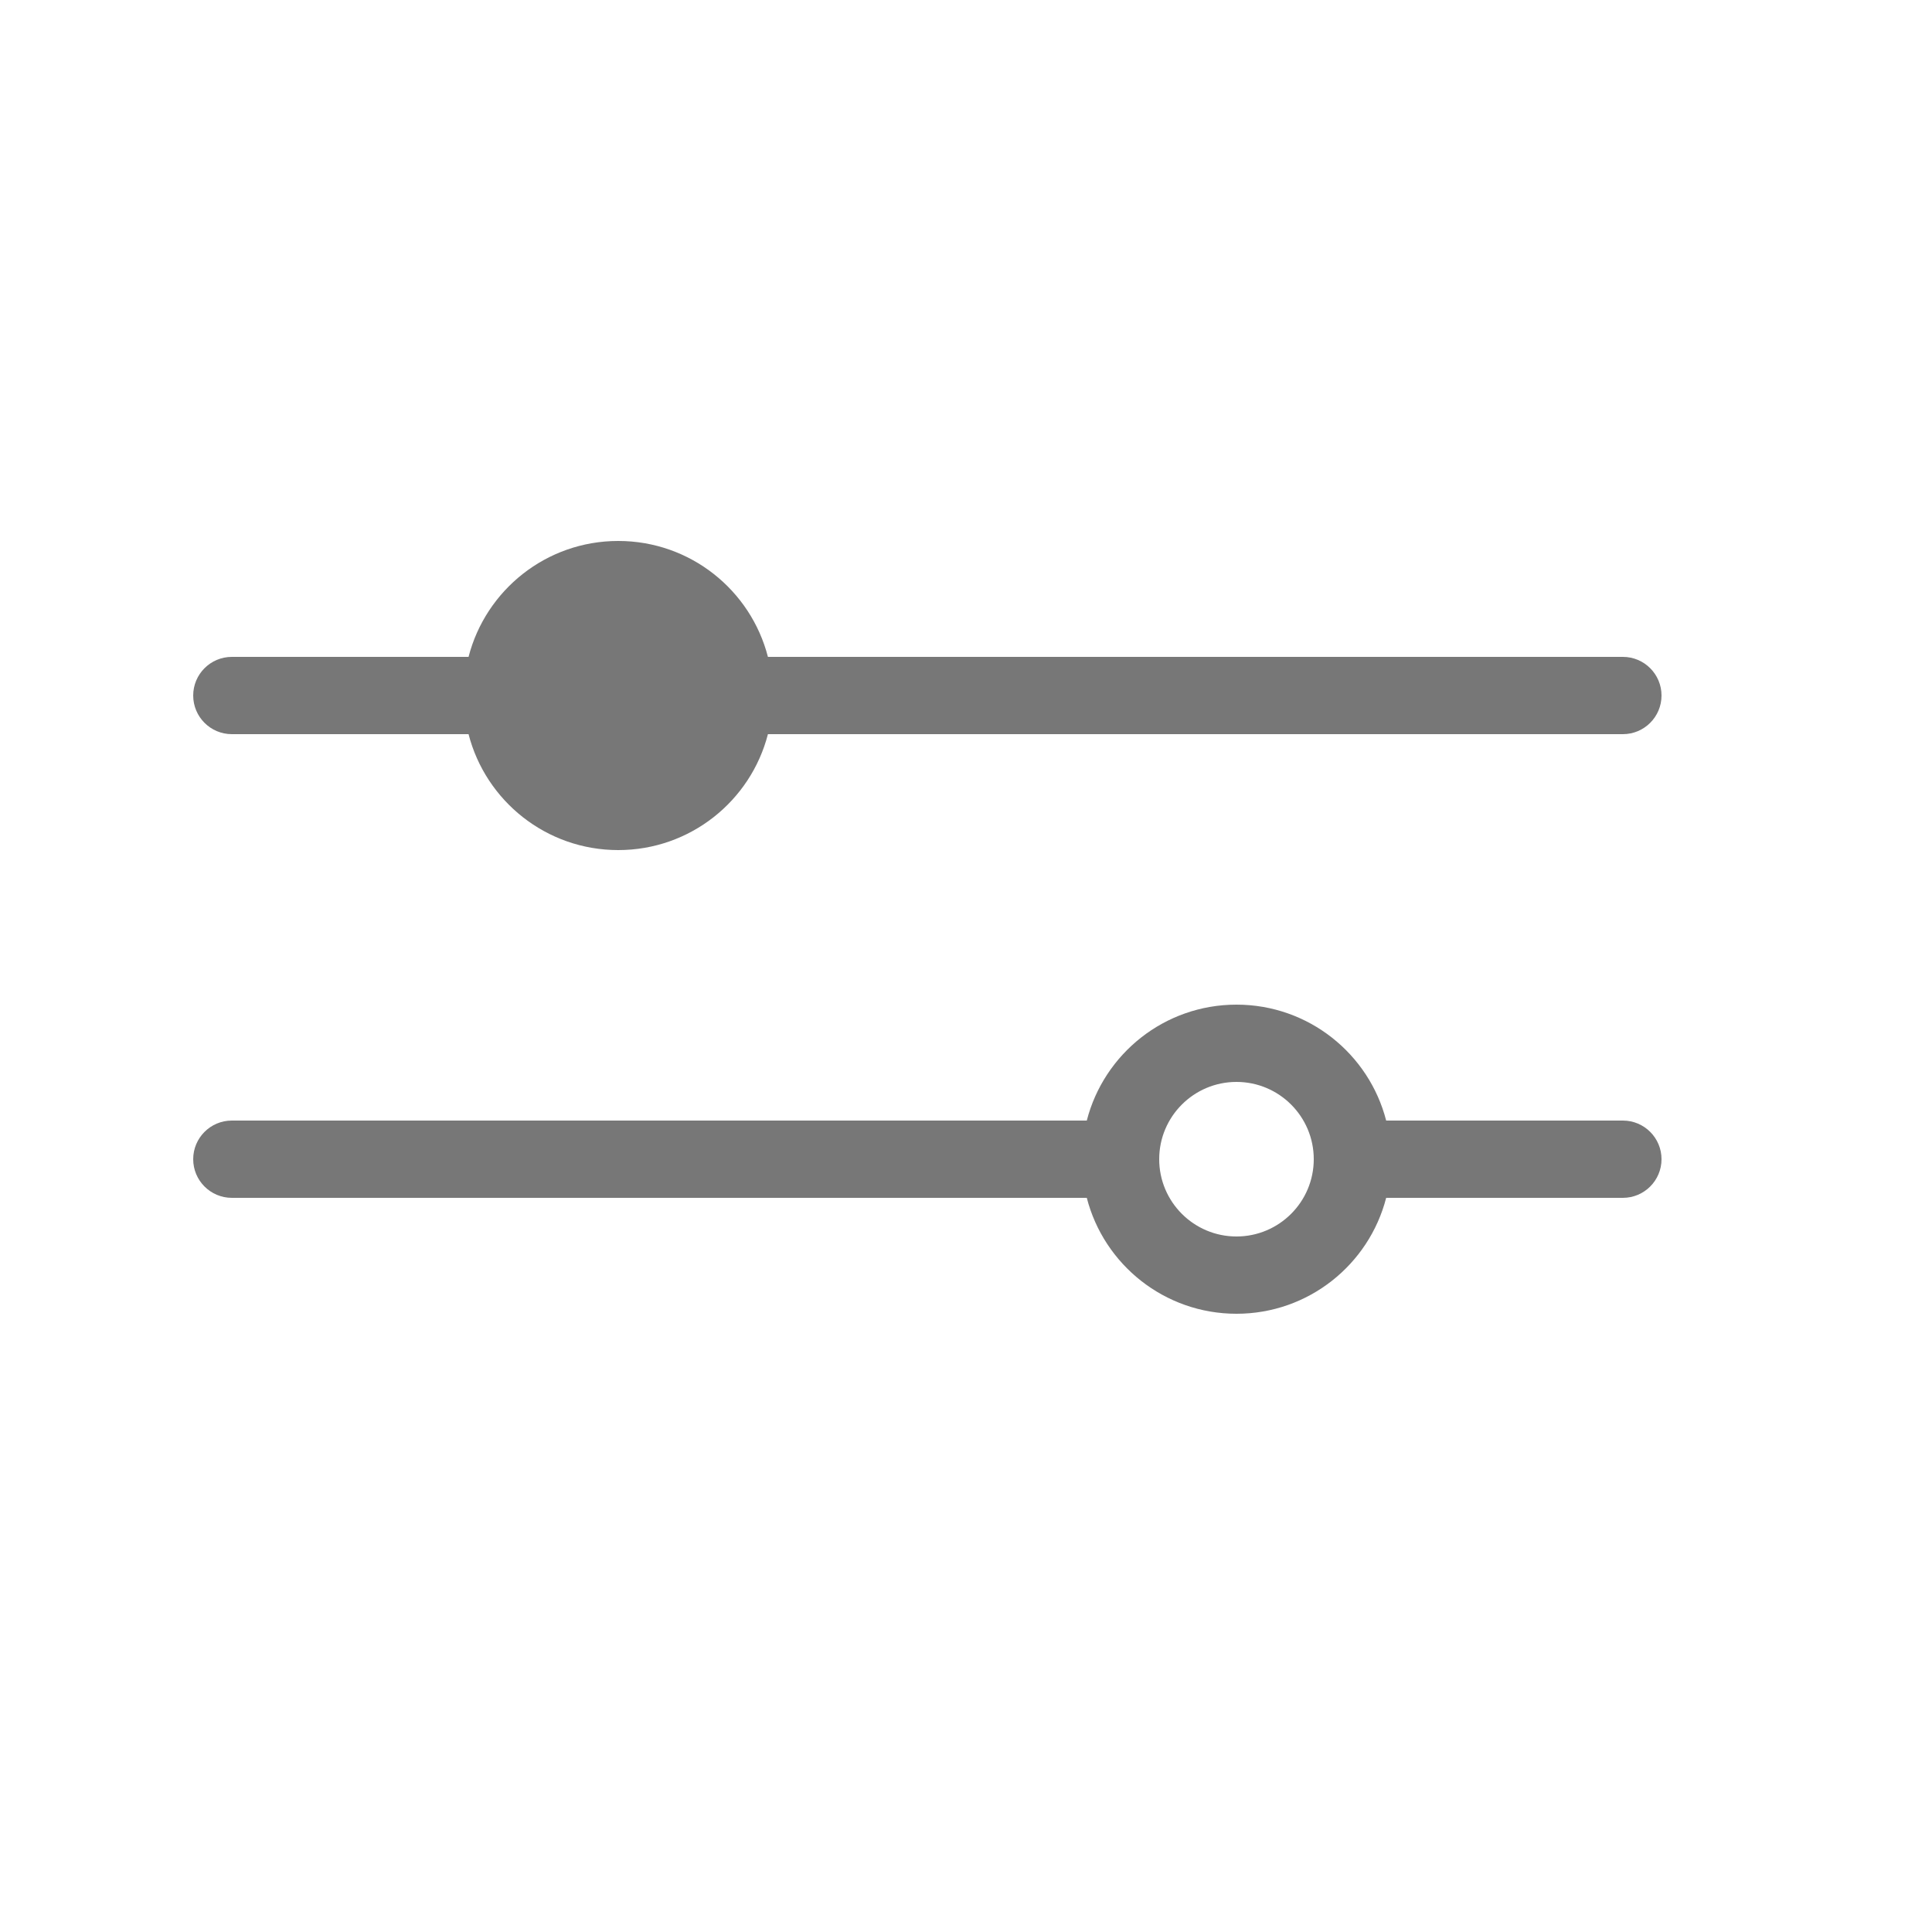
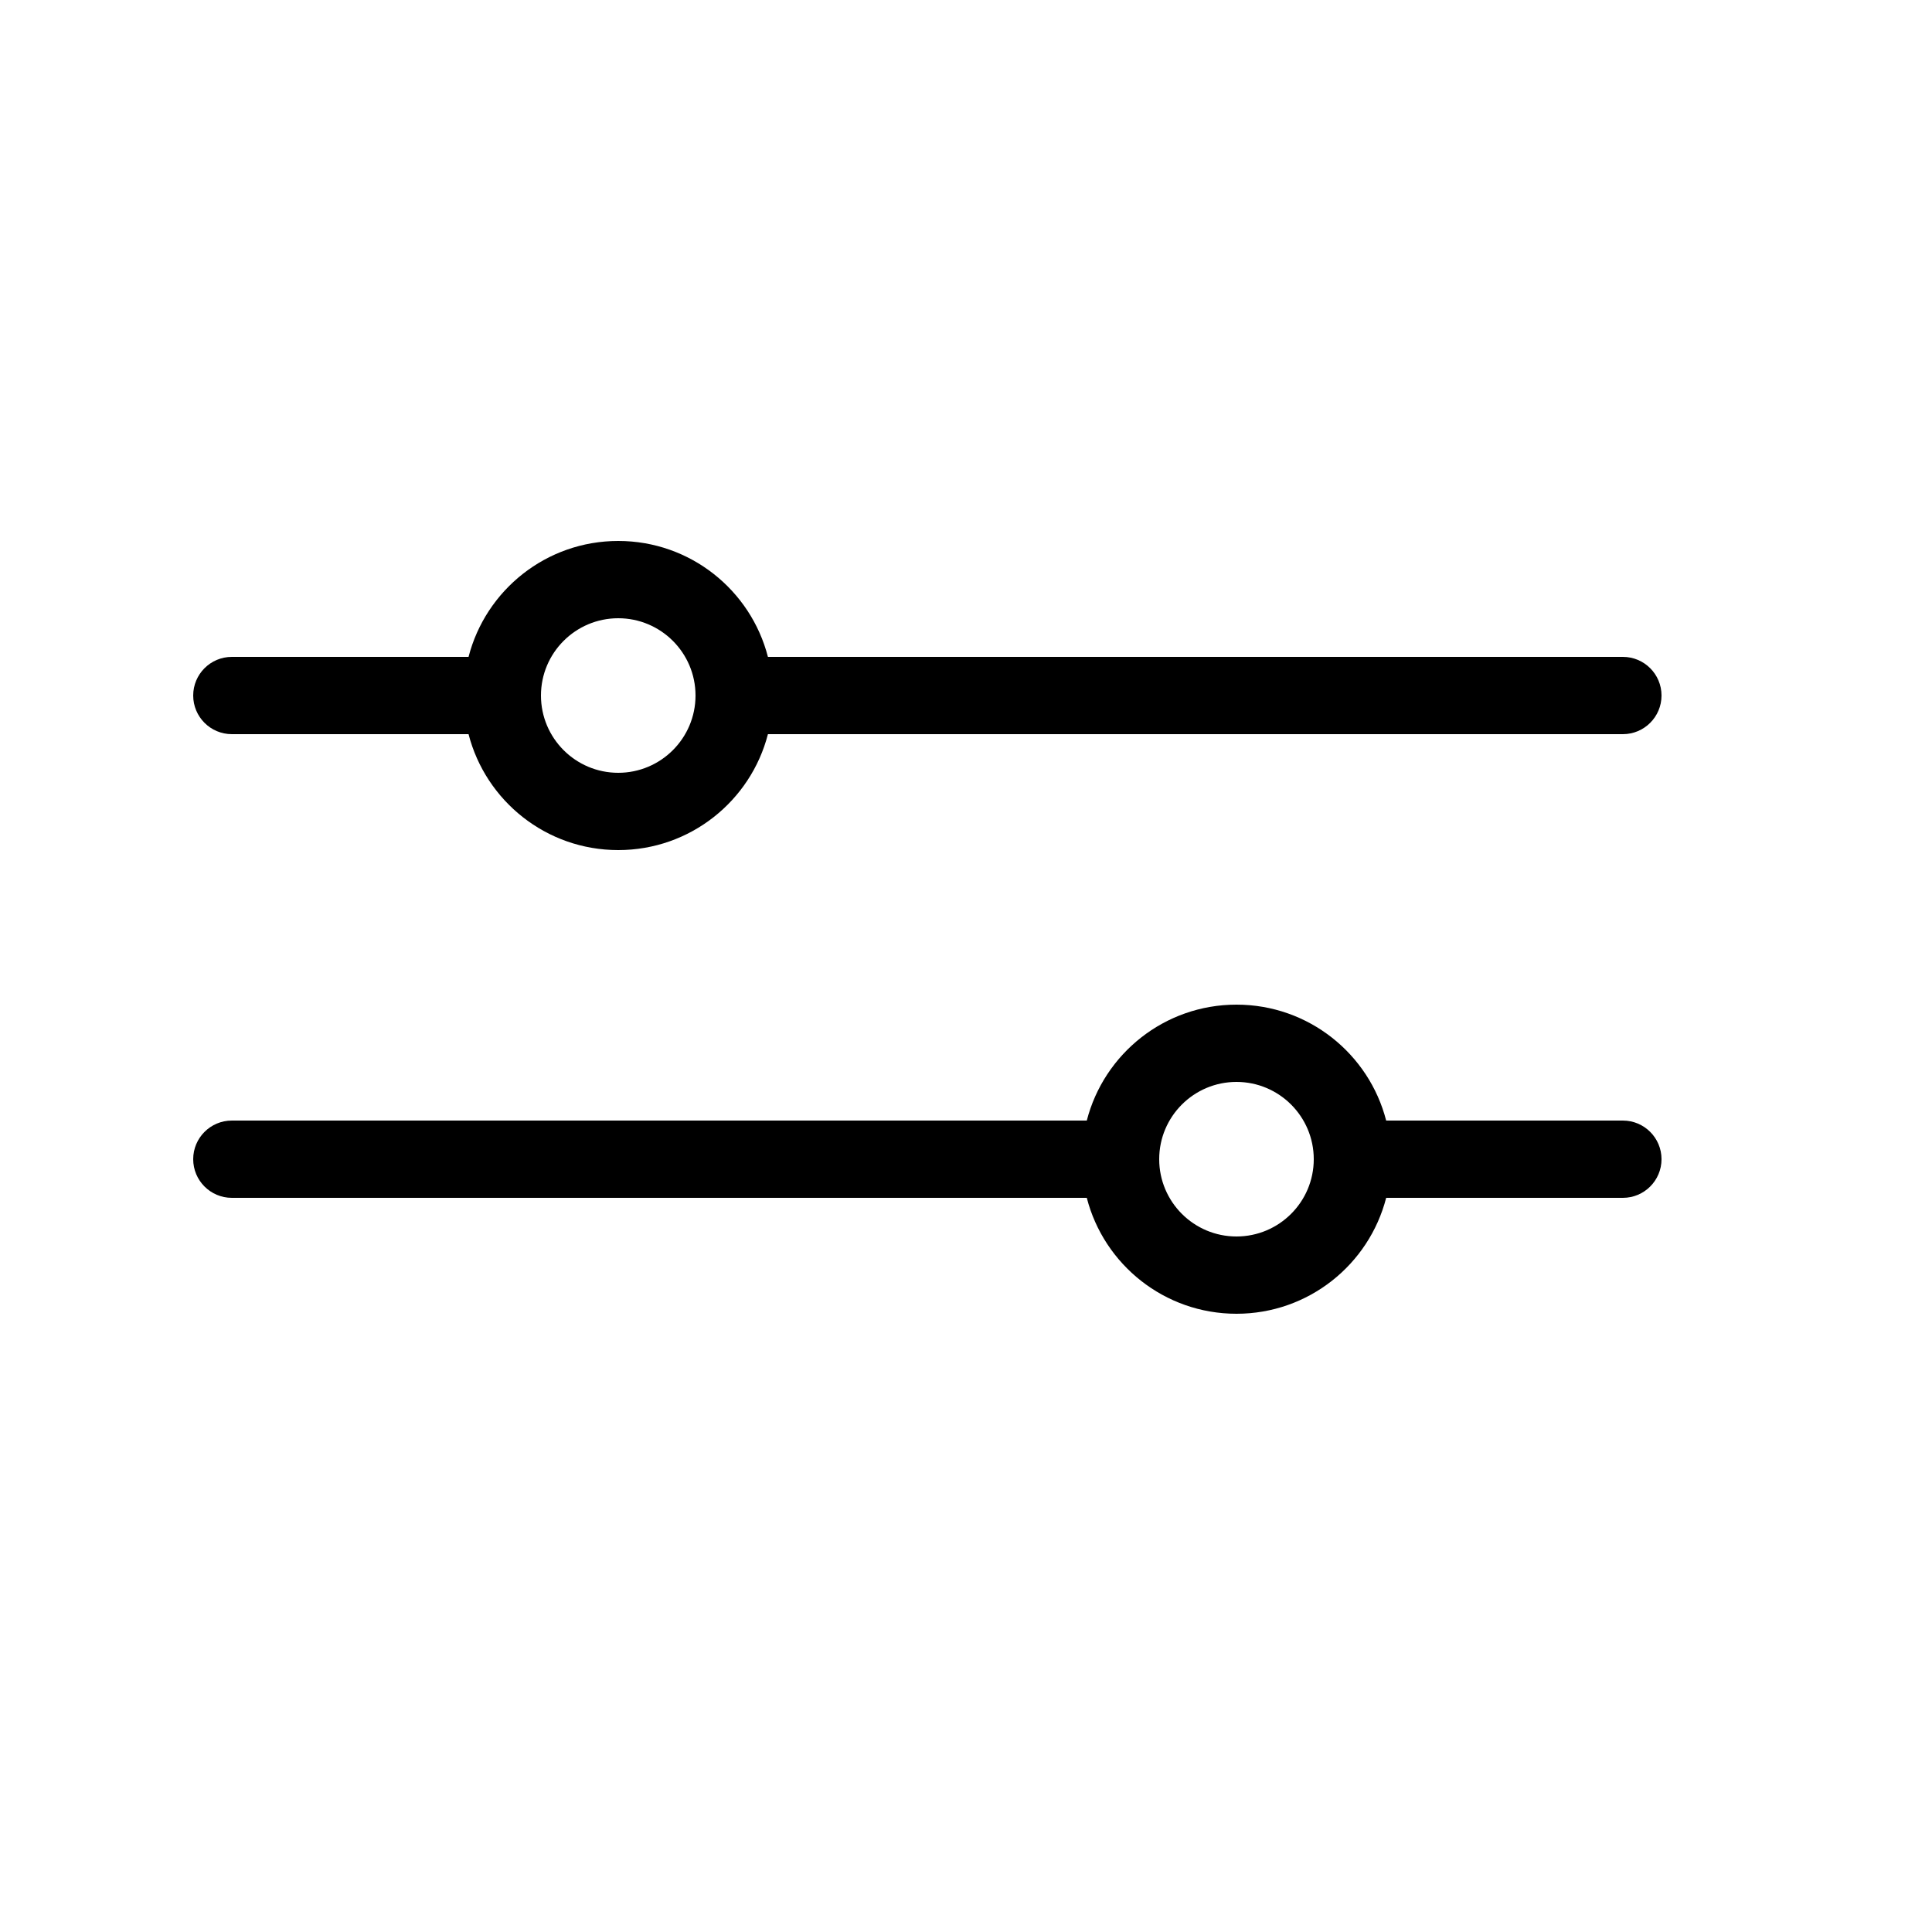
<svg xmlns="http://www.w3.org/2000/svg" width="25" height="25" viewBox="0 0 25 25" fill="none">
-   <path fillRule="evenodd" clipRule="evenodd" d="M8 11C8.932 11 9.715 10.363 9.937 9.5L21 9.5C21.276 9.5 21.5 9.276 21.5 9C21.5 8.724 21.276 8.5 21 8.5H9.937C9.715 7.637 8.932 7 8 7C7.068 7 6.285 7.637 6.063 8.5H3C2.724 8.5 2.5 8.724 2.5 9C2.5 9.276 2.724 9.5 3 9.5L6.063 9.5C6.285 10.363 7.068 11 8 11ZM8 10C8.552 10 9 9.552 9 9C9 8.448 8.552 8 8 8C7.448 8 7 8.448 7 9C7 9.552 7.448 10 8 10Z" fill="#777777" />
-   <path fillRule="evenodd" clipRule="evenodd" d="M14.063 15.5L3 15.5C2.724 15.5 2.5 15.276 2.5 15C2.5 14.724 2.724 14.5 3 14.5H14.063C14.285 13.637 15.068 13 16 13C16.932 13 17.715 13.637 17.937 14.5H21C21.276 14.5 21.5 14.724 21.5 15C21.5 15.276 21.276 15.5 21 15.5H17.937C17.715 16.363 16.932 17 16 17C15.068 17 14.285 16.363 14.063 15.5ZM15 15C15 15.552 15.448 16 16 16C16.552 16 17 15.552 17 15C17 14.448 16.552 14 16 14C15.448 14 15 14.448 15 15Z" fill="#777777" />
+   <path fill-rule="evenodd" clip-rule="evenodd" d="M8 11C8.932 11 9.715 10.363 9.937 9.5L21 9.5C21.276 9.5 21.5 9.276 21.5 9C21.5 8.724 21.276 8.5 21 8.5H9.937C9.715 7.637 8.932 7 8 7C7.068 7 6.285 7.637 6.063 8.5H3C2.724 8.5 2.5 8.724 2.5 9C2.5 9.276 2.724 9.5 3 9.5L6.063 9.5C6.285 10.363 7.068 11 8 11ZM8 10C8.552 10 9 9.552 9 9C9 8.448 8.552 8 8 8C7.448 8 7 8.448 7 9C7 9.552 7.448 10 8 10Z" fill="currentColor" />
+   <path fill-rule="evenodd" clip-rule="evenodd" d="M14.063 15.5L3 15.5C2.724 15.5 2.5 15.276 2.5 15C2.5 14.724 2.724 14.5 3 14.5H14.063C14.285 13.637 15.068 13 16 13C16.932 13 17.715 13.637 17.937 14.5H21C21.276 14.5 21.5 14.724 21.5 15C21.5 15.276 21.276 15.5 21 15.5H17.937C17.715 16.363 16.932 17 16 17C15.068 17 14.285 16.363 14.063 15.5ZM15 15C15 15.552 15.448 16 16 16C16.552 16 17 15.552 17 15C17 14.448 16.552 14 16 14C15.448 14 15 14.448 15 15Z" fill="currentColor" />
</svg>
